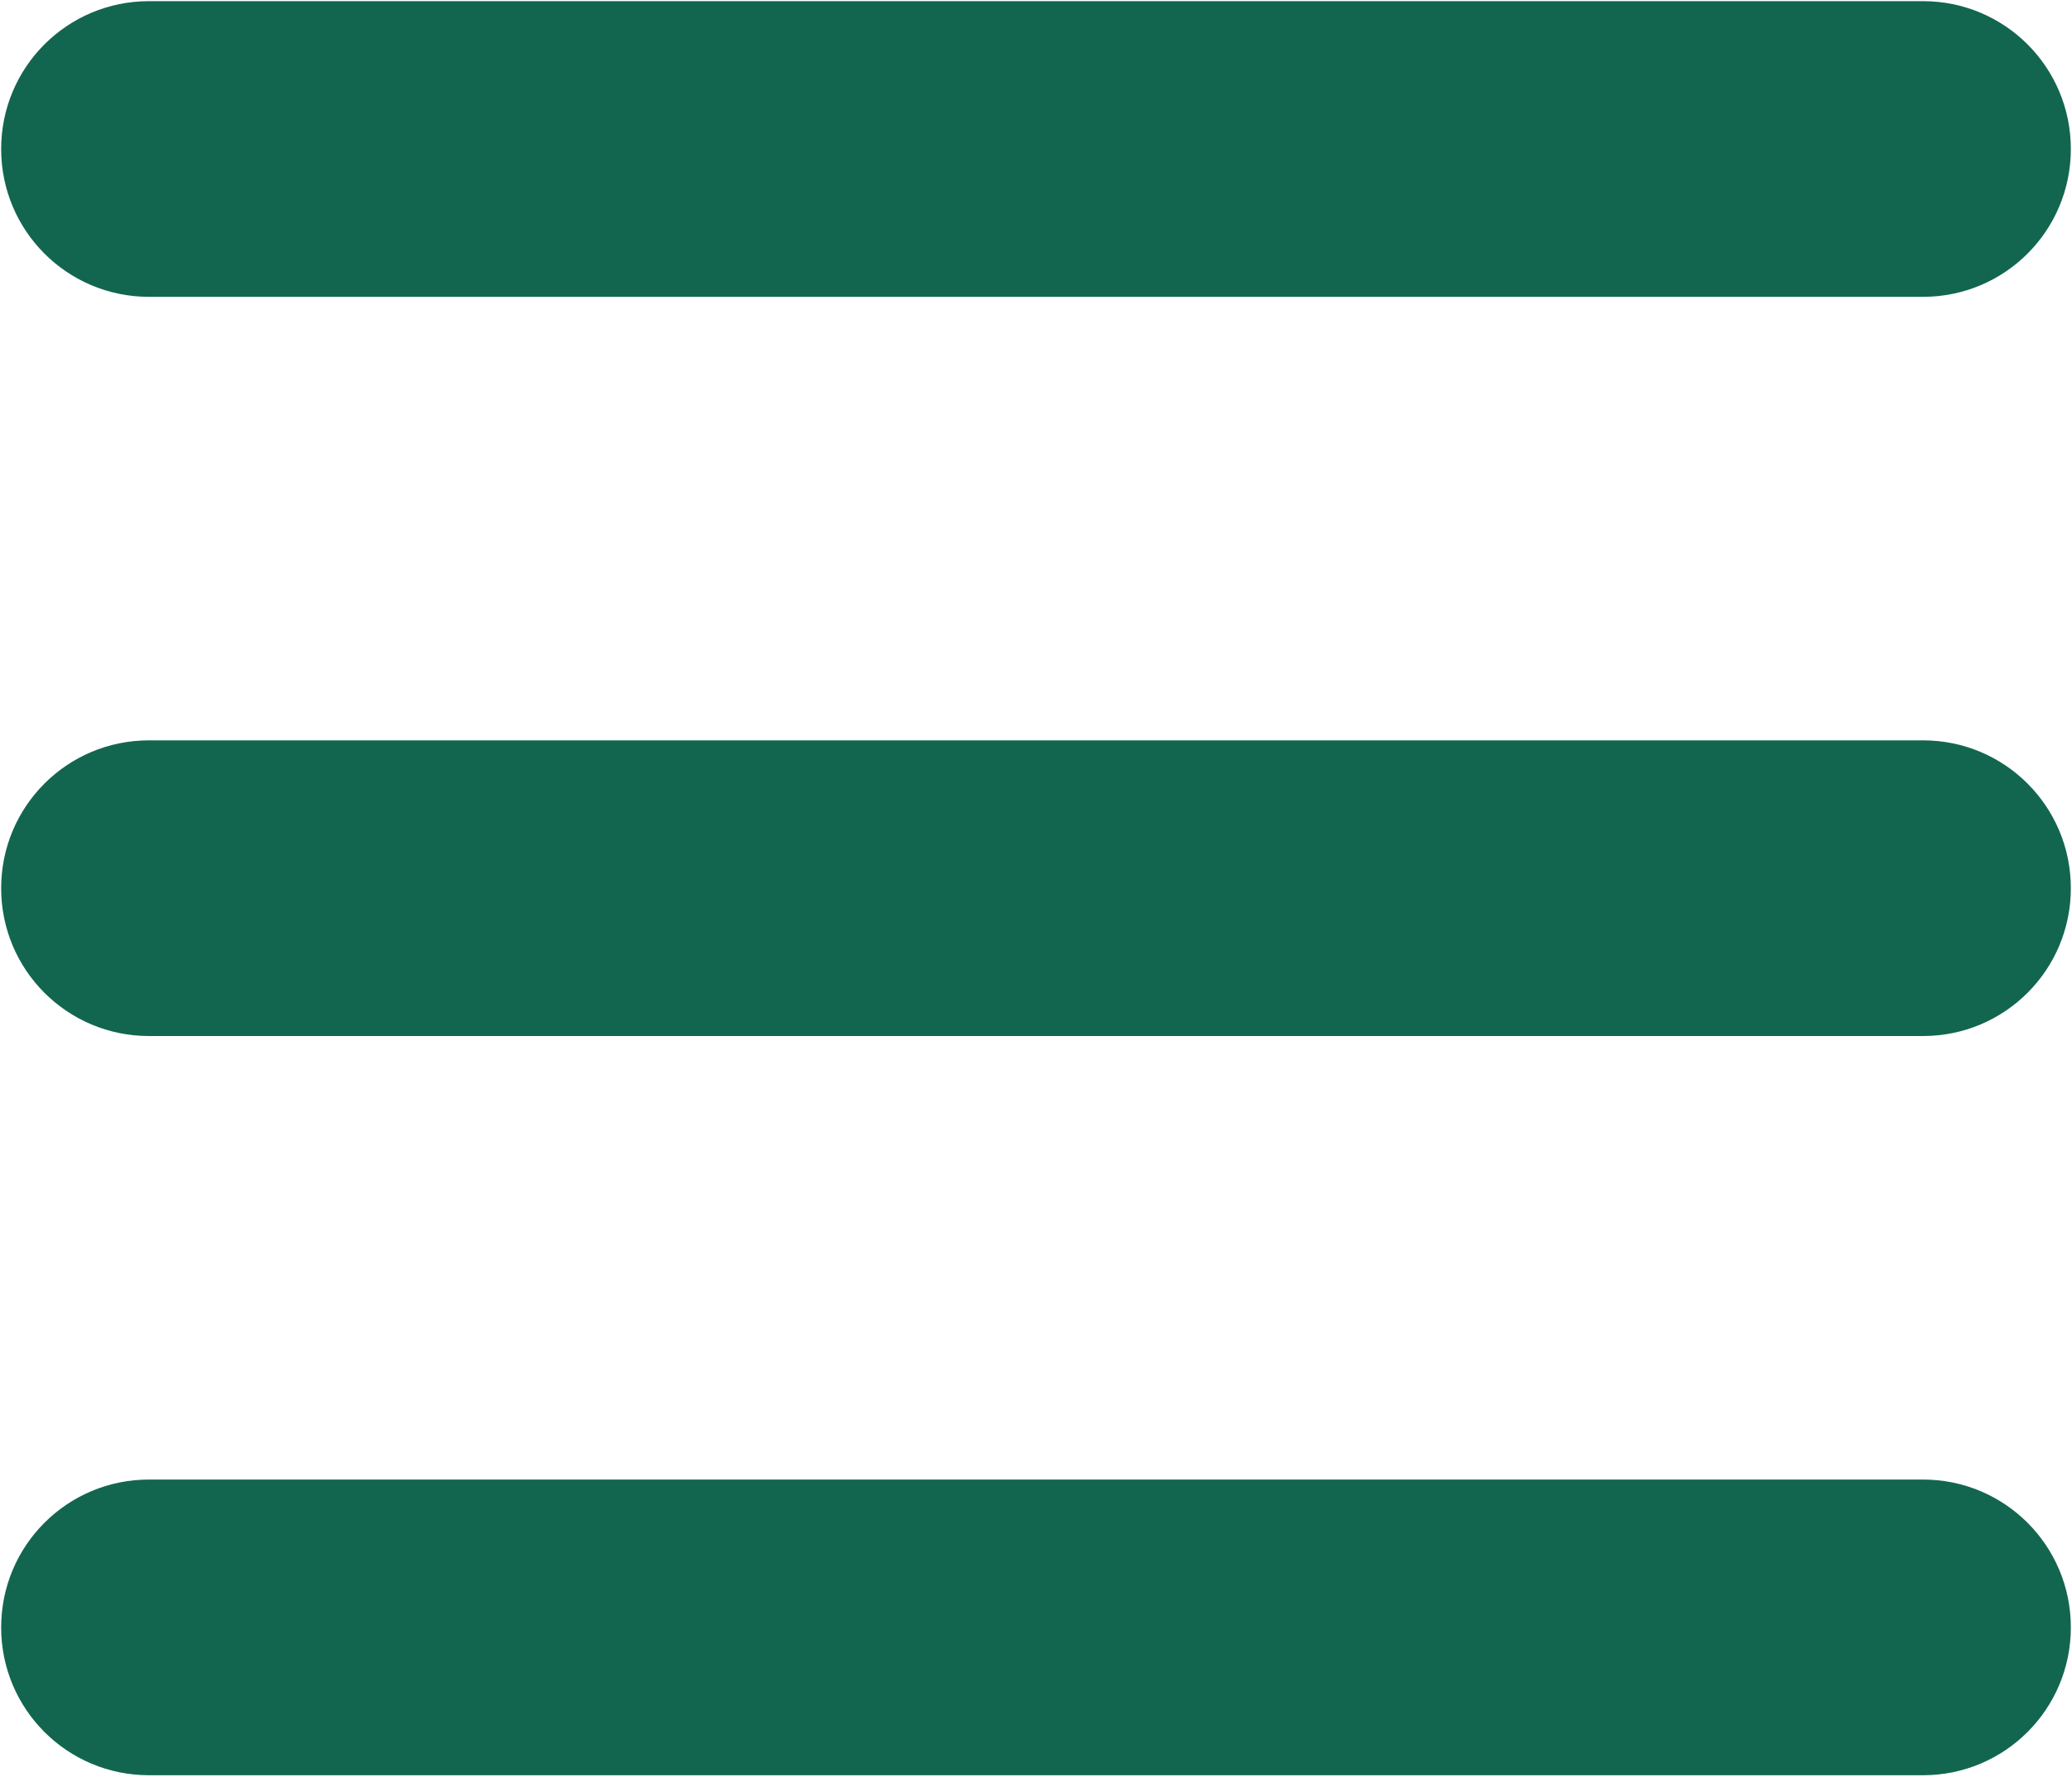
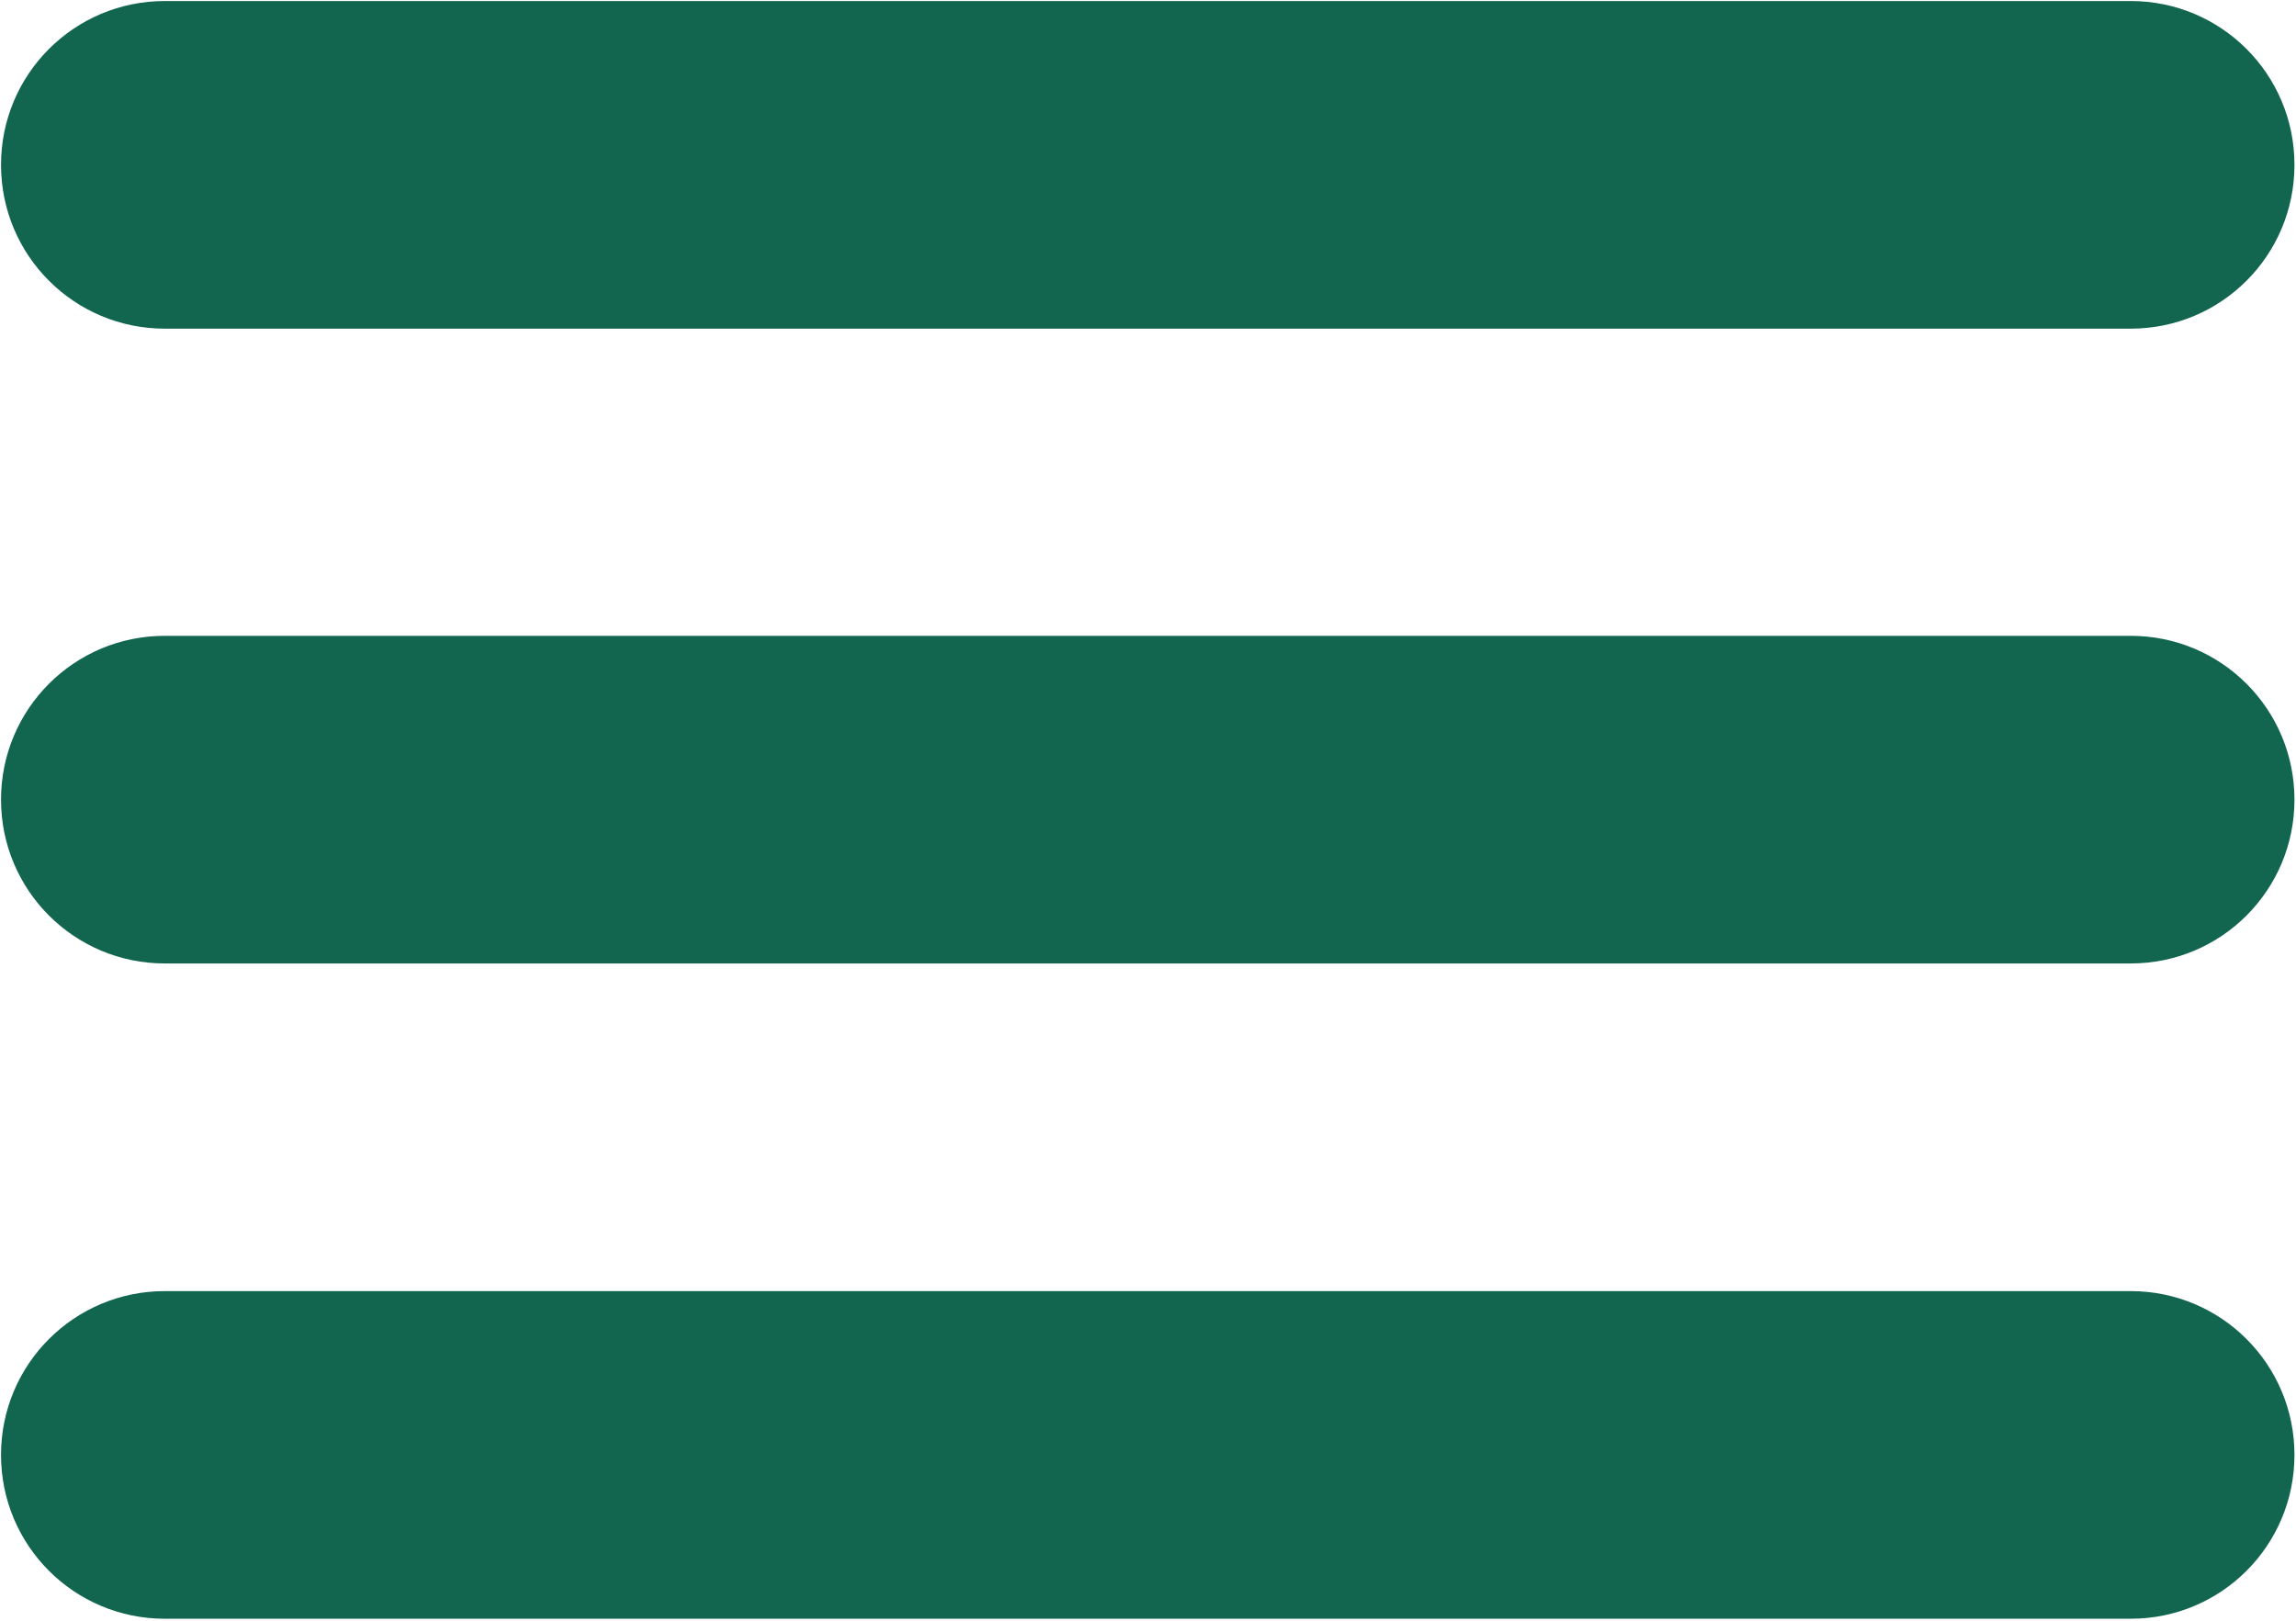
- <svg xmlns="http://www.w3.org/2000/svg" id="Layer_1" data-name="Layer 1" viewBox="0 0 448.5 384.5">
-   <defs>
-     <style>
-       .cls-1 {
-         fill: #12664f;
-       }
-     </style>
-   </defs>
-   <path class="cls-1" d="m416.25.25c17.7,0,32,14.3,32,32s-14.3,32-32,32H32.25C14.55,64.25.25,49.95.25,32.25S14.55.25,32.25.25h384Z" />
-   <path class="cls-1" d="m416.25,160.25c17.7,0,32,14.3,32,32s-14.3,32-32,32H32.25C14.55,224.25.25,209.95.25,192.25s14.3-32,32-32h384Z" />
-   <path class="cls-1" d="m416.25,320.25c17.7,0,32,14.3,32,32s-14.3,32-32,32H32.25c-17.7,0-32-14.3-32-32s14.3-32,32-32h384Z" />
+ <svg xmlns="http://www.w3.org/2000/svg" version="1.1" id="Layer_1" x="0px" y="0px" viewBox="0 0 448.5 316.5" style="enable-background:new 0 0 448.5 316.5;" xml:space="preserve">
+   <style type="text/css">
+ 	.st0{fill:#12664F;}
+ </style>
+   <g id="XMLID_00000001626056388252663060000012787518078092193443_">
+     <g>
+       <path class="st0" d="M416.2,0.2c17.7,0,32,14.3,32,32s-14.3,32-32,32h-384c-17.7,0-32-14.3-32-32s14.3-32,32-32H416.2z" />
+       <path class="st0" d="M416.2,124.2c17.7,0,32,14.3,32,32s-14.3,32-32,32h-384c-17.7,0-32-14.3-32-32s14.3-32,32-32H416.2z" />
+       <path class="st0" d="M416.2,252.2c17.7,0,32,14.3,32,32s-14.3,32-32,32h-384c-17.7,0-32-14.3-32-32s14.3-32,32-32H416.2z" />
+     </g>
+     <g>
+ 	</g>
+   </g>
</svg>
